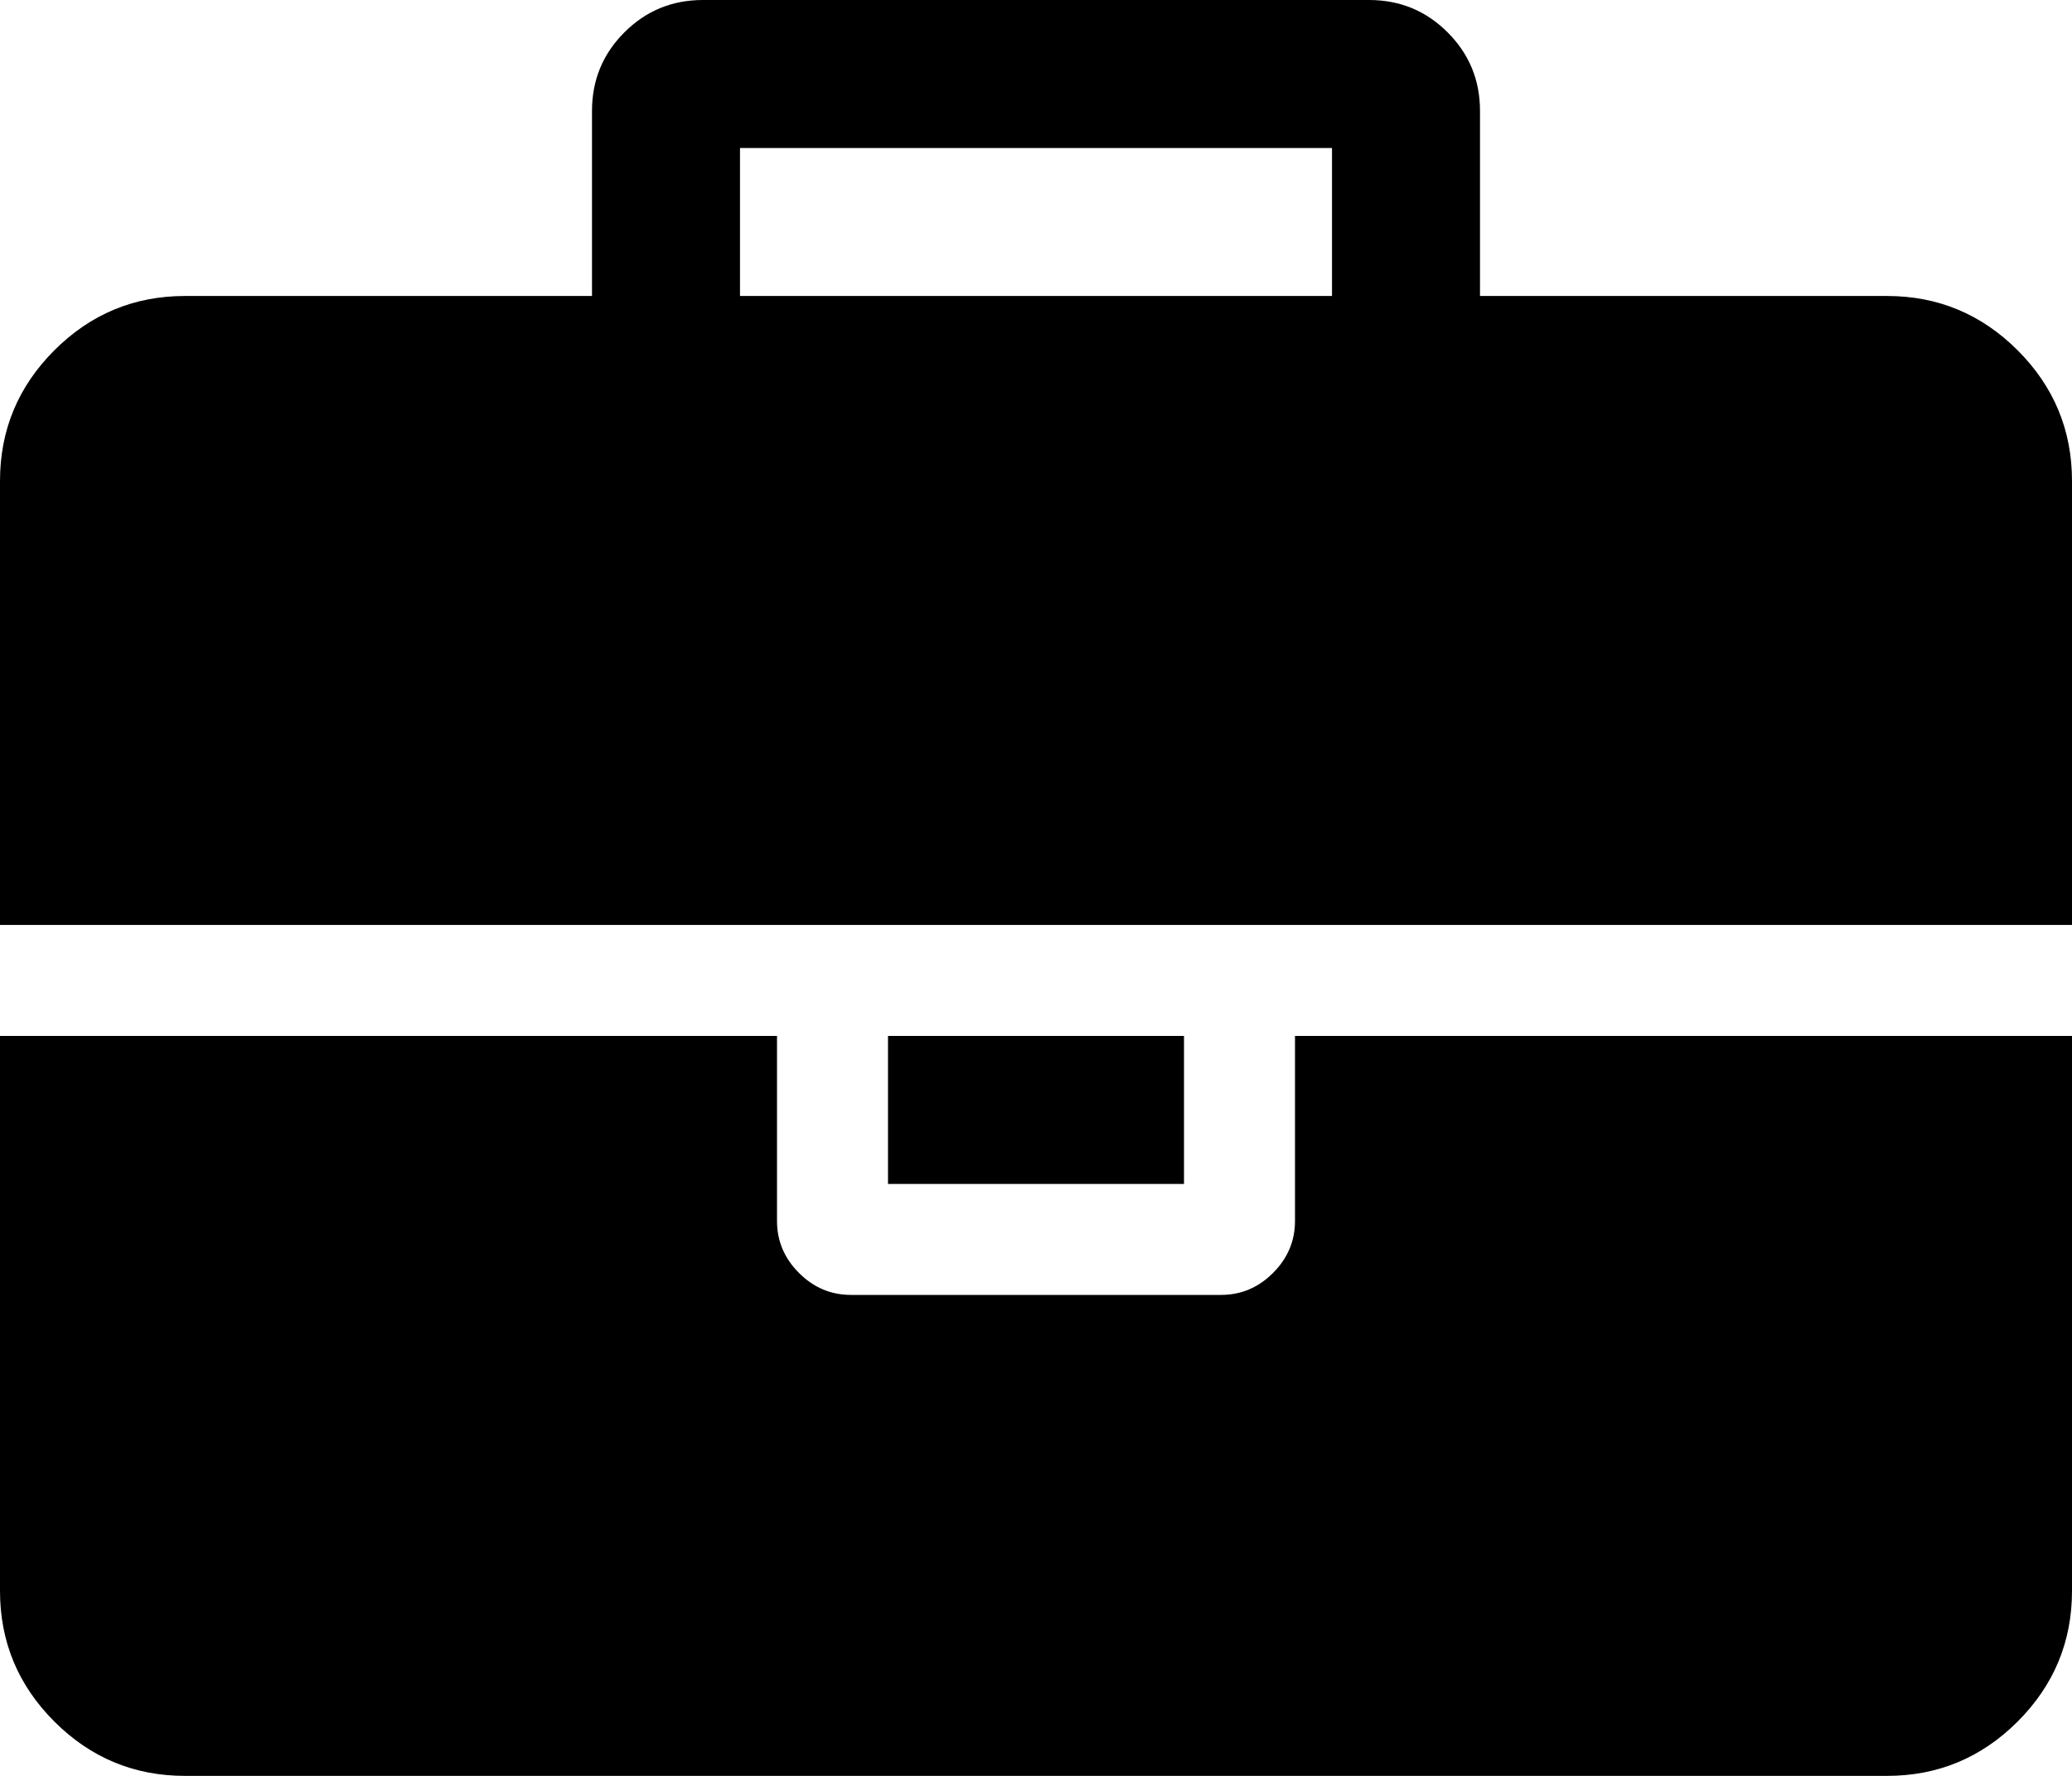
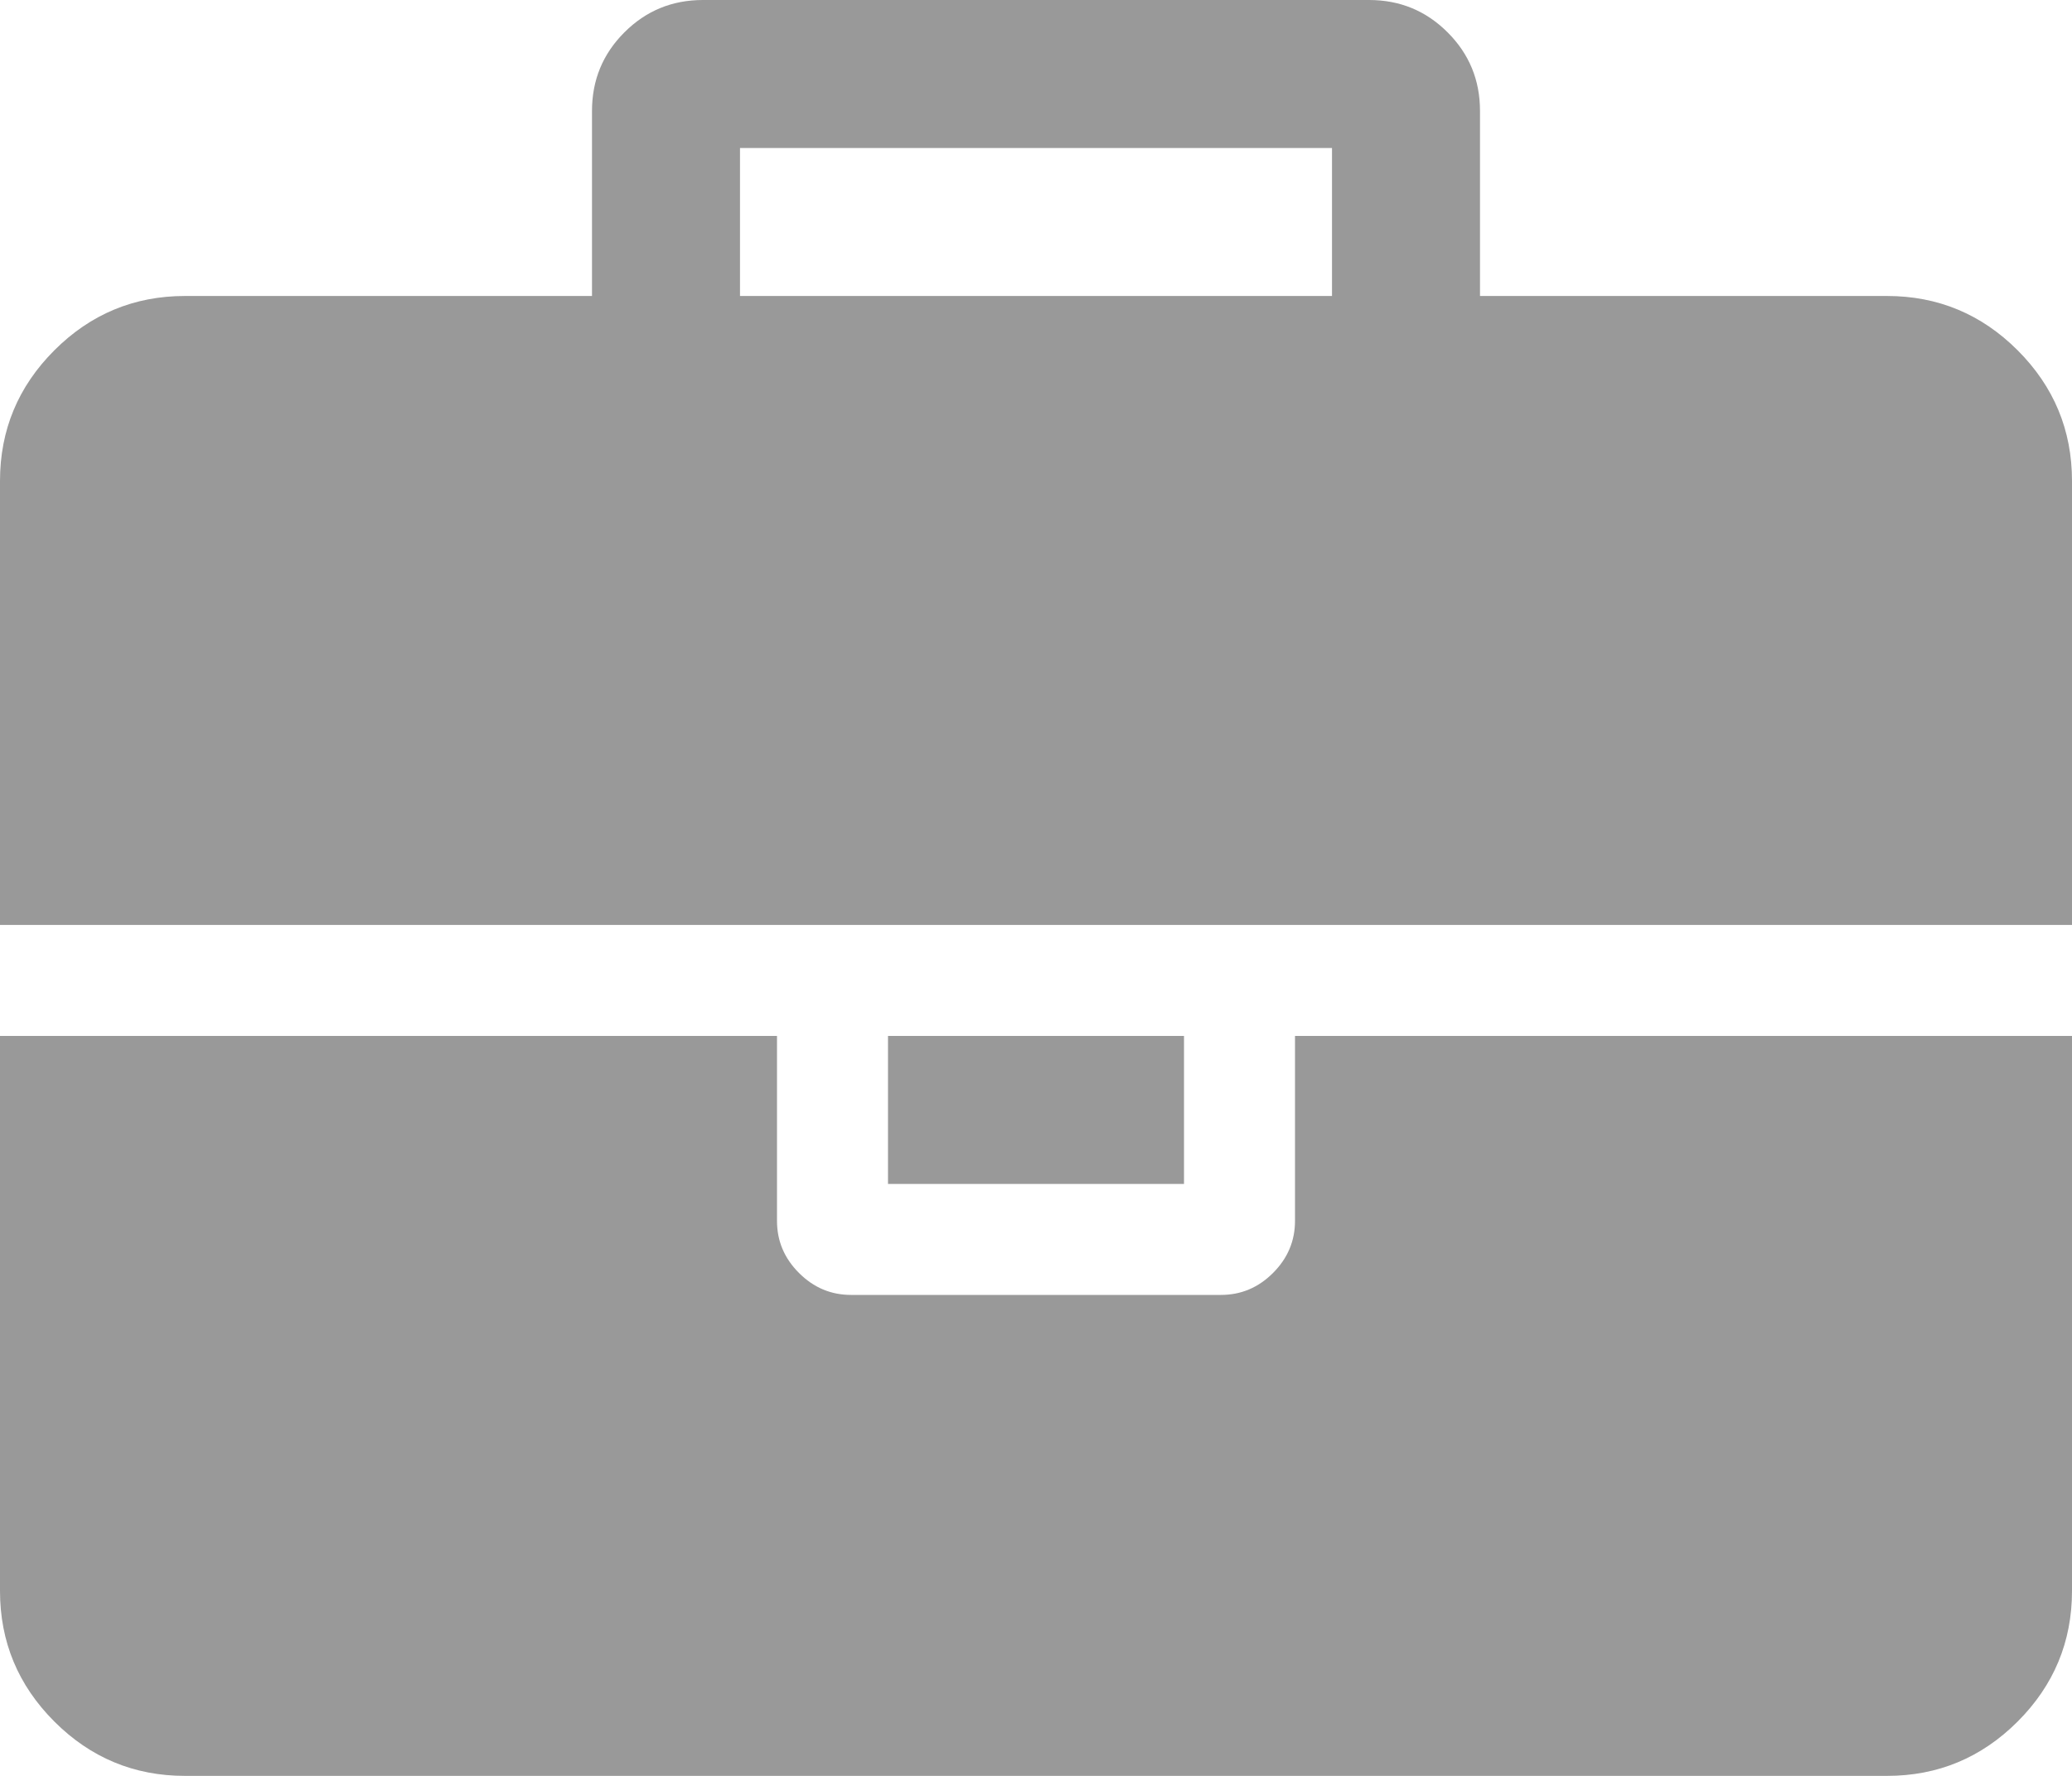
<svg xmlns="http://www.w3.org/2000/svg" version="1.1" id="Vrstva_1" x="0px" y="0px" width="1792px" height="1536px" viewBox="0 0 1792 1536" style="enable-background:new 0 0 1792 1536;" xml:space="preserve">
-   <path d="M640,256h512V128H640V256z M1792,896v480c0,44-15.7,81.7-47,113s-69,47-113,47H160c-44,0-81.7-15.7-113-47s-47-69-47-113  V896h672v160c0,17.3,6.3,32.3,19,45s27.7,19,45,19h320c17.3,0,32.3-6.3,45-19s19-27.7,19-45V896H1792z M1024,896v128H768V896H1024z   M1792,416v384H0V416c0-44,15.7-81.7,47-113s69-47,113-47h352V96c0-26.7,9.3-49.3,28-68s41.3-28,68-28h576c26.7,0,49.3,9.3,68,28  s28,41.3,28,68v160h352c44,0,81.7,15.7,113,47S1792,372,1792,416z" />
+   <path fill="#999999" d="M640,256h512V128H640V256z M1792,896v480c0,44-15.7,81.7-47,113s-69,47-113,47H160c-44,0-81.7-15.7-113-47s-47-69-47-113  V896h672v160c0,17.3,6.3,32.3,19,45s27.7,19,45,19h320c17.3,0,32.3-6.3,45-19s19-27.7,19-45V896H1792z M1024,896v128H768V896H1024z   M1792,416v384H0V416c0-44,15.7-81.7,47-113s69-47,113-47h352V96c0-26.7,9.3-49.3,28-68s41.3-28,68-28h576c26.7,0,49.3,9.3,68,28  s28,41.3,28,68v160h352c44,0,81.7,15.7,113,47S1792,372,1792,416z" />
</svg>
